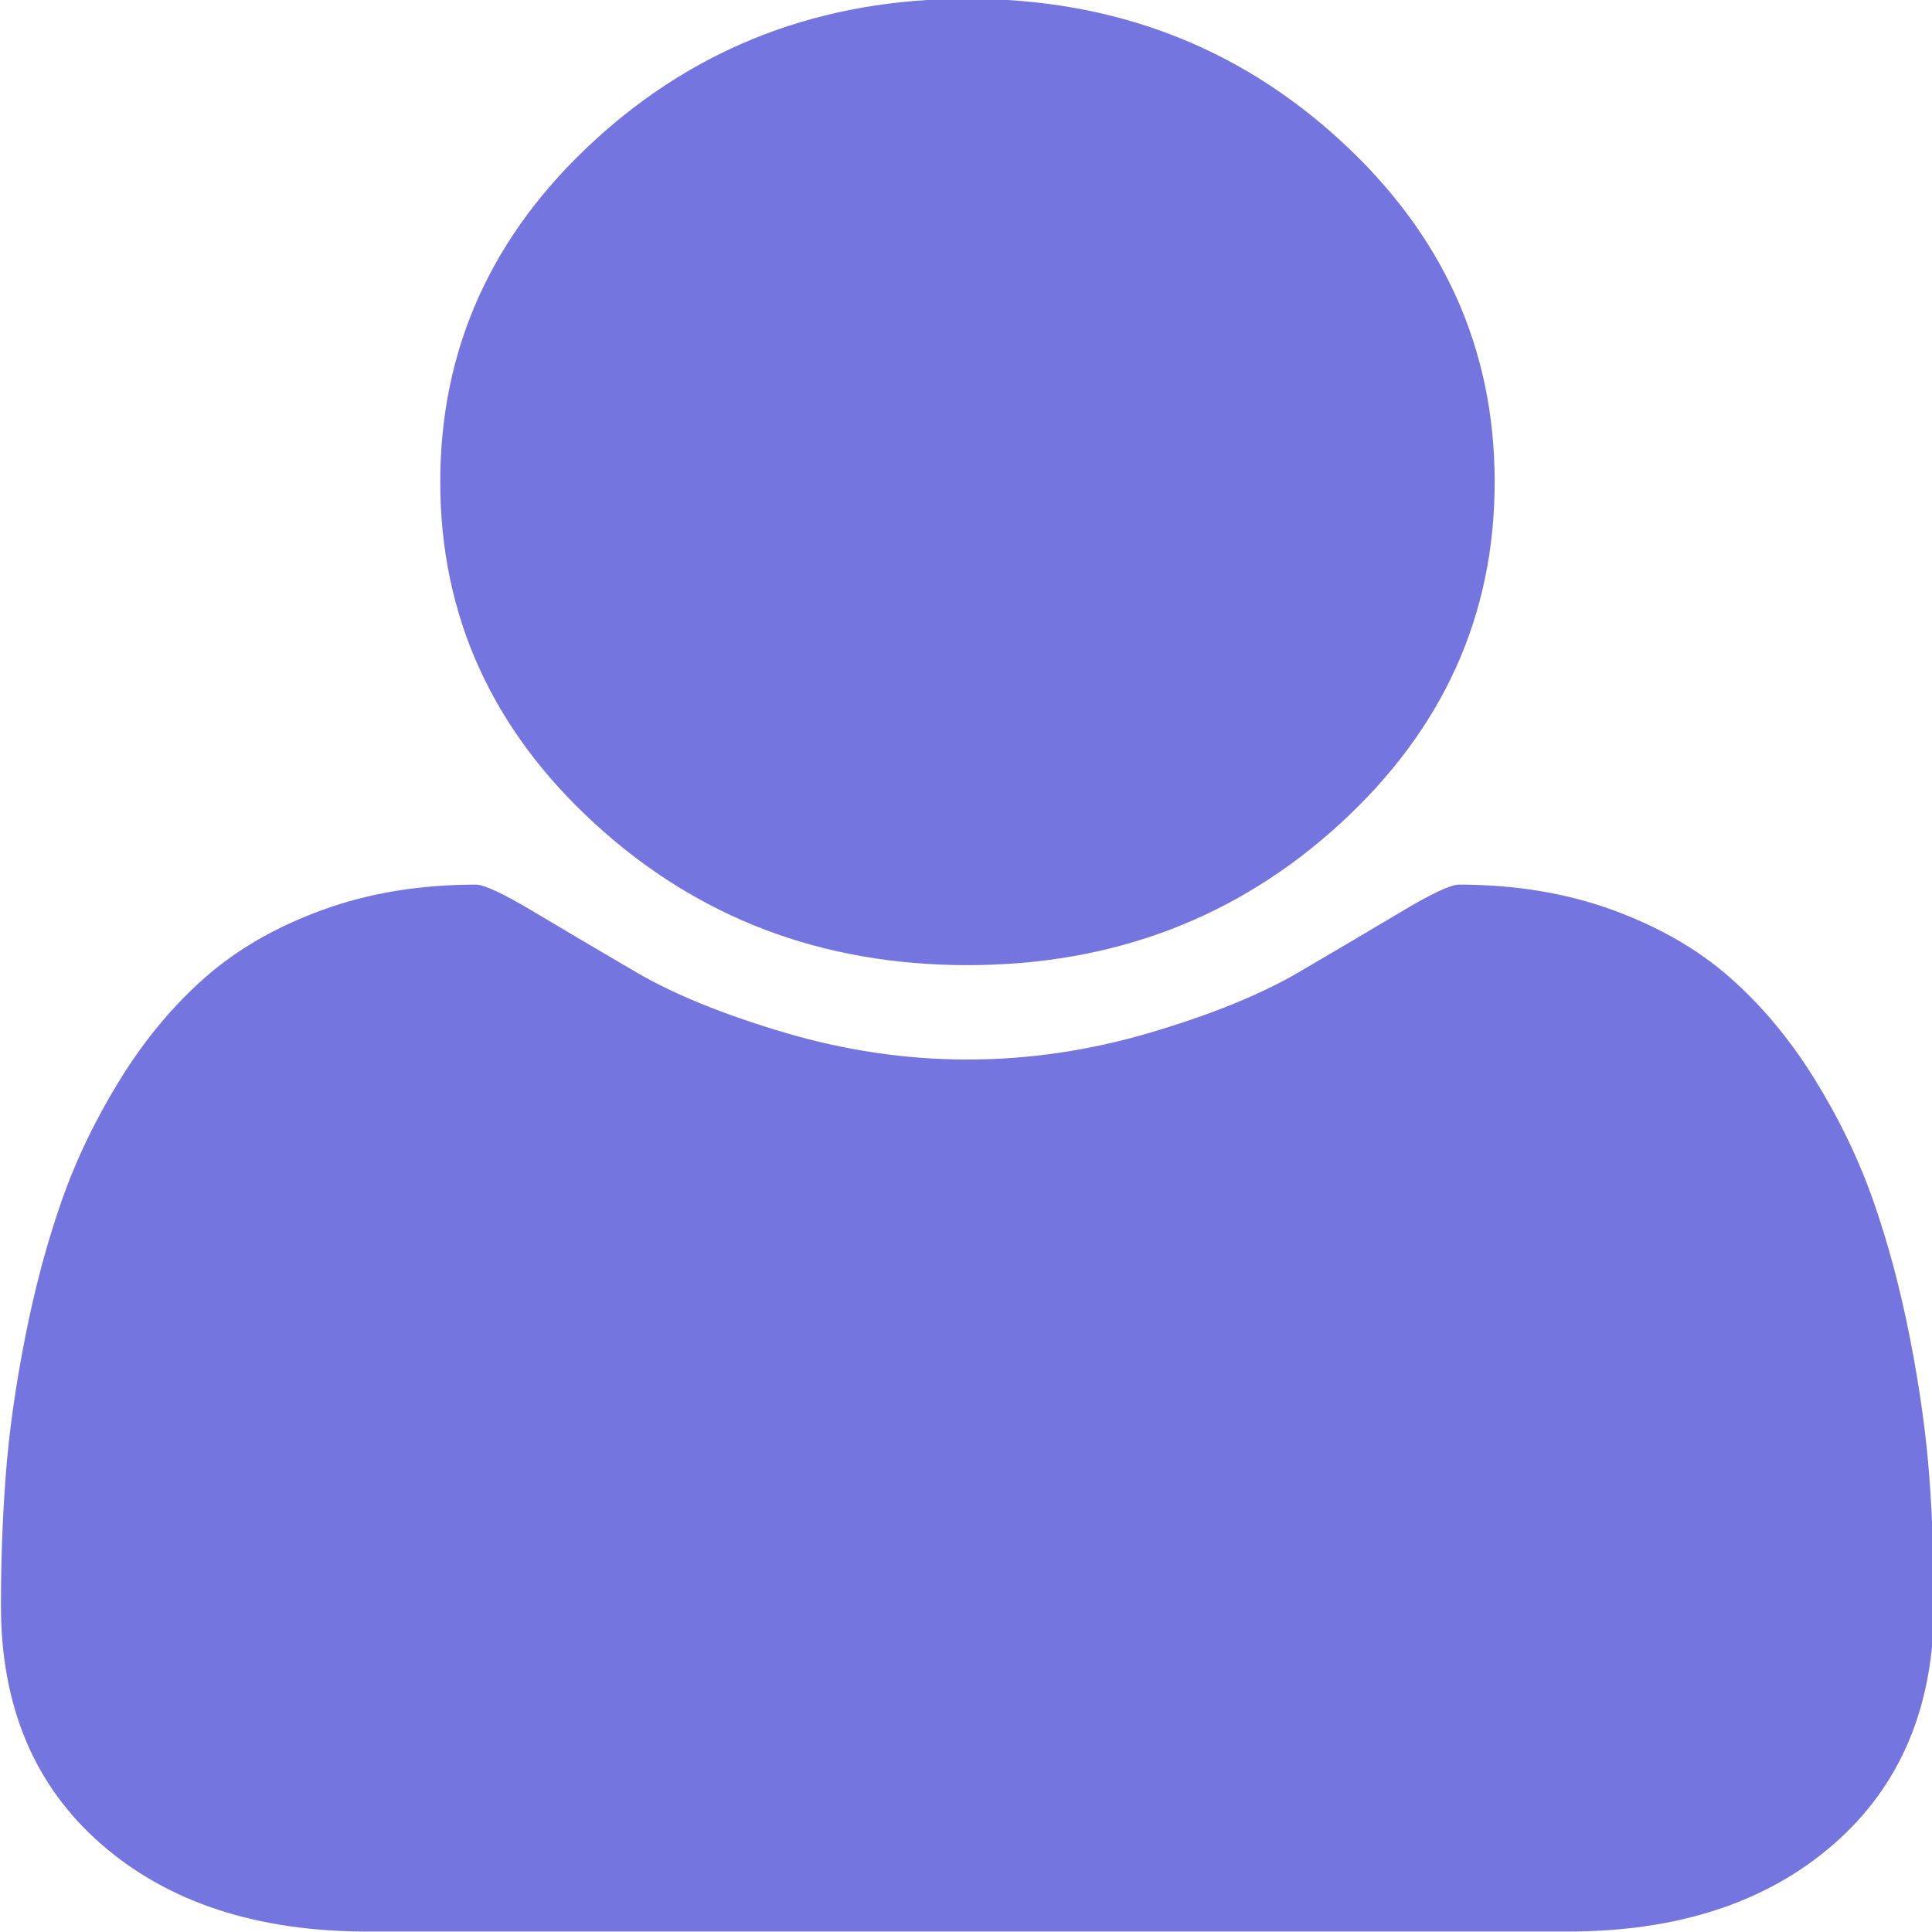
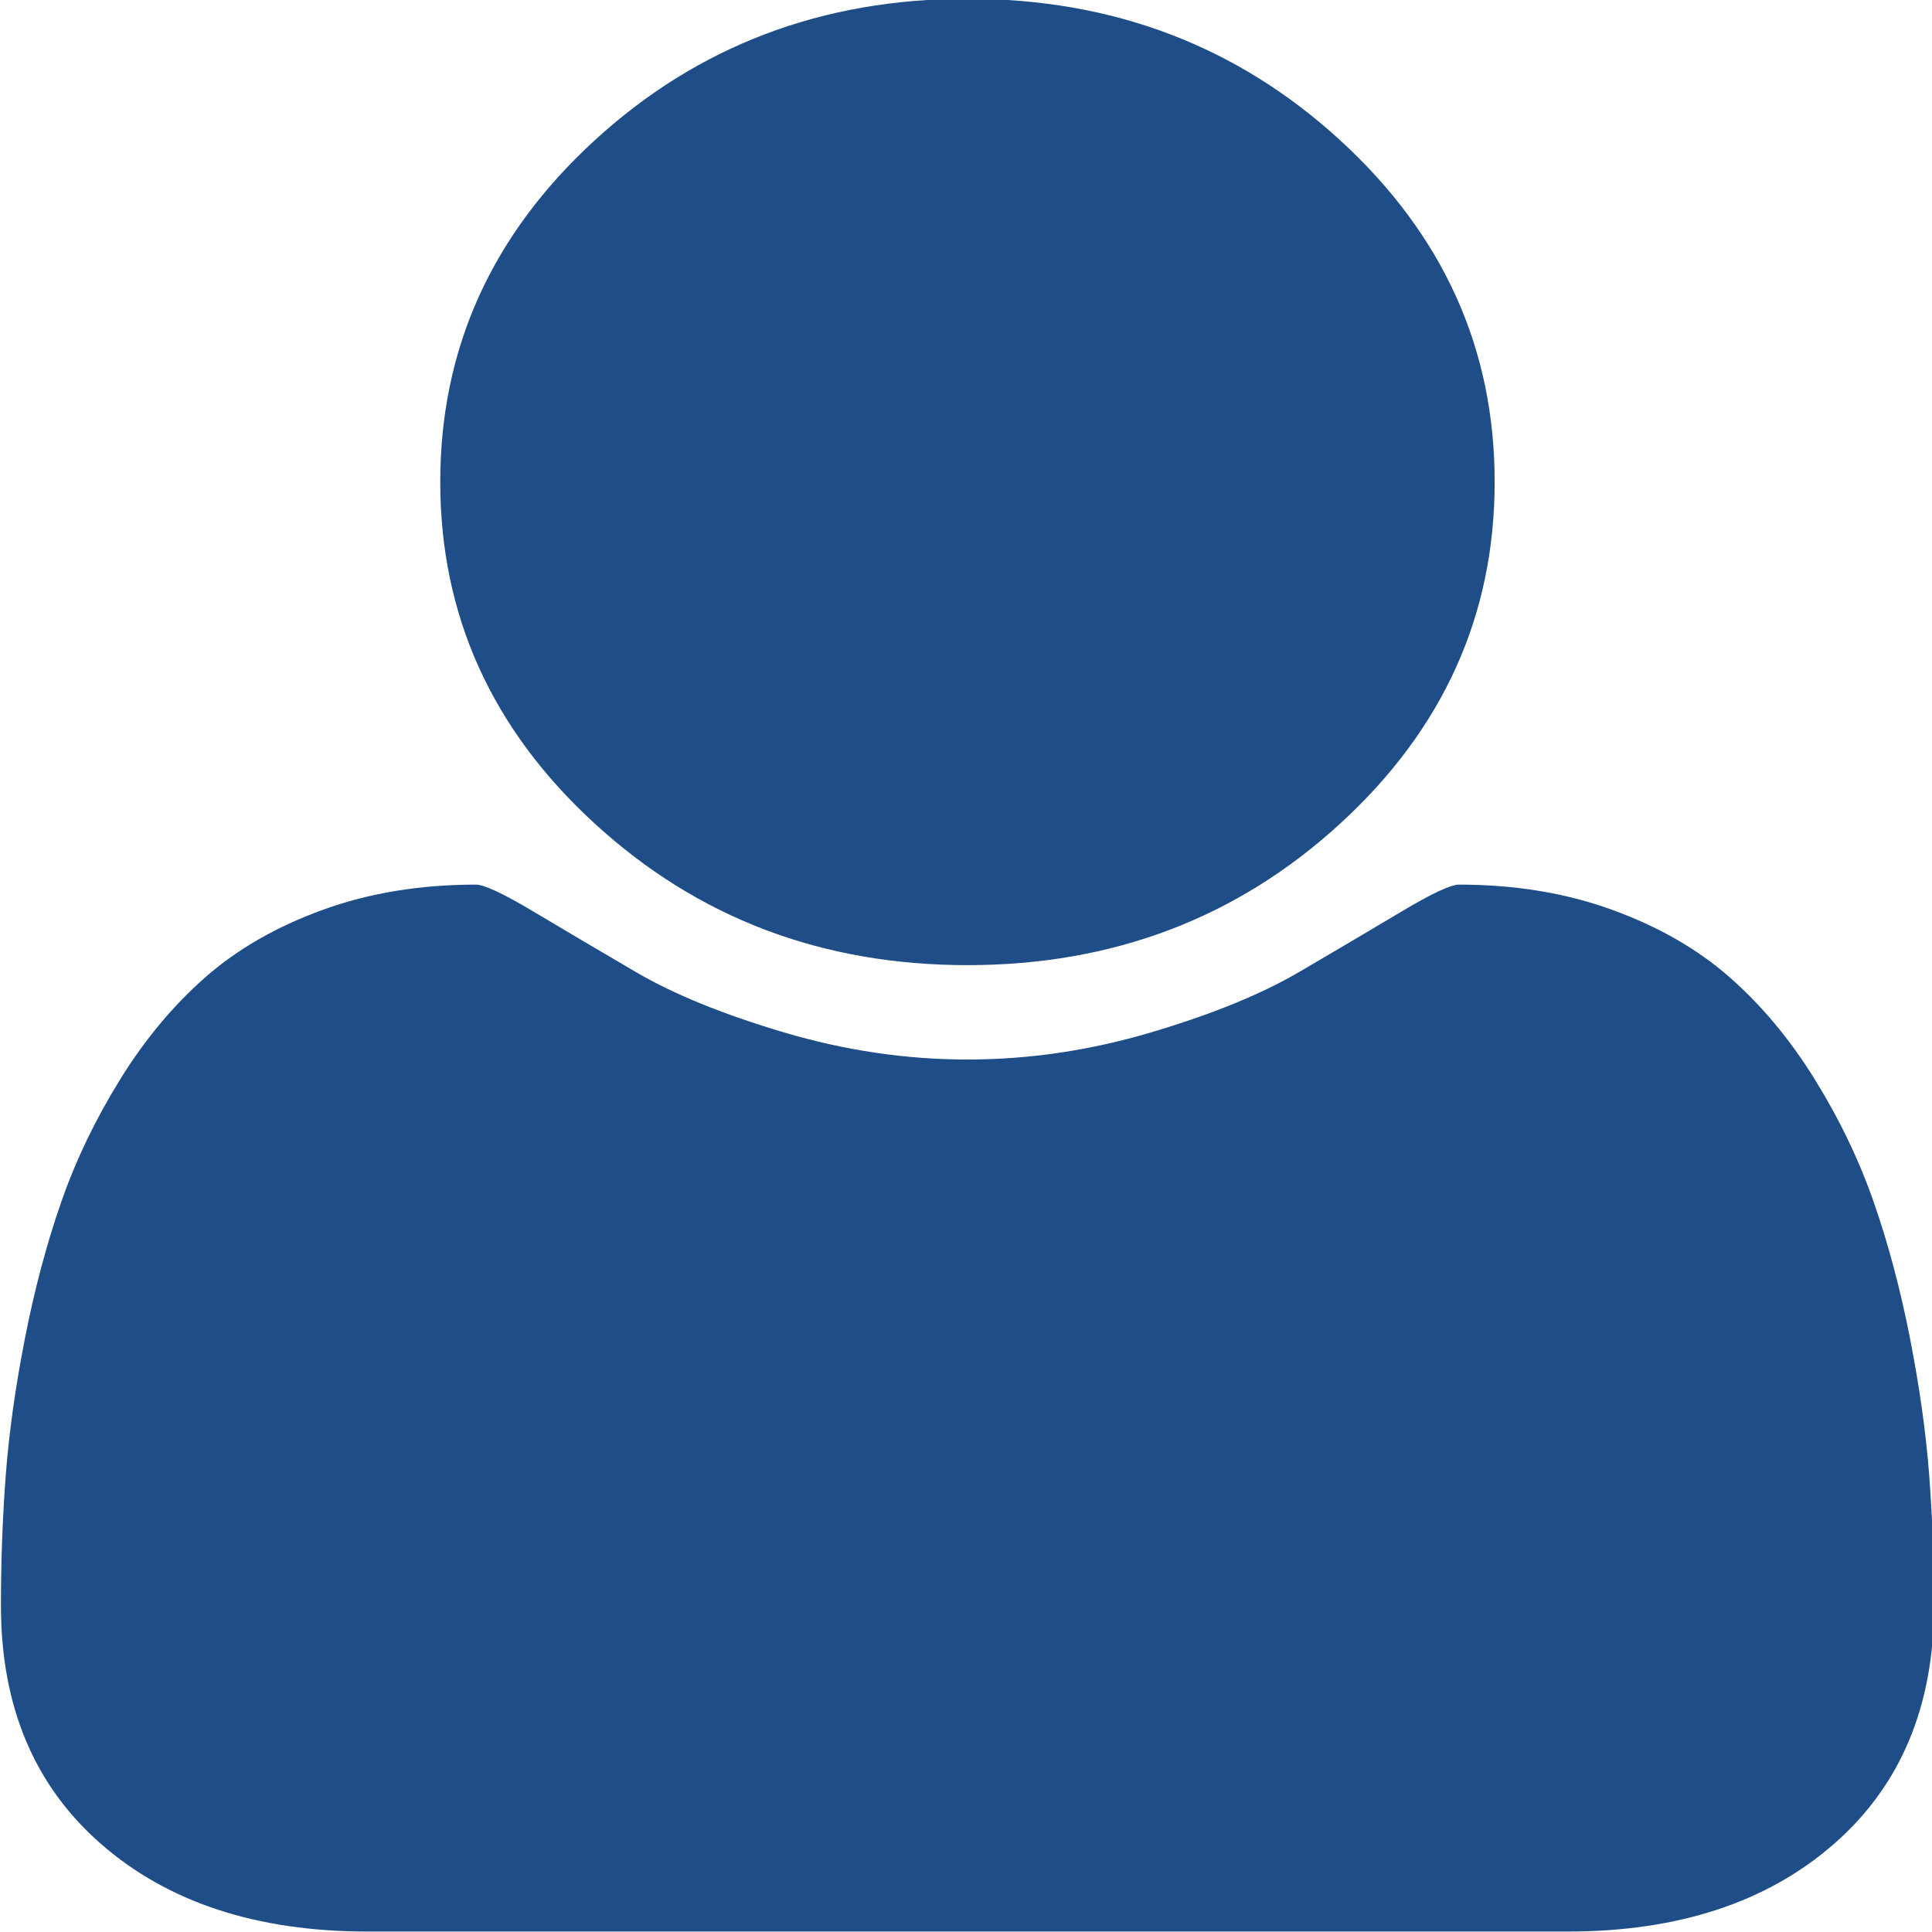
<svg xmlns="http://www.w3.org/2000/svg" width="512" height="512" viewBox="0 0 512 512">
-   <path d="M512.53 425.51q0 40.017-26.56 63.193-26.56 23.176-70.585 23.176H97.392q-44.025 0-70.585-23.177Q.247 465.527.247 425.51q0-17.673 1.274-34.513t5.094-36.35q3.82-19.507 9.642-36.18 5.82-16.674 15.645-32.514 9.825-15.84 22.56-27.01 12.733-11.172 31.107-17.84 18.374-6.67 40.568-6.67 3.274 0 15.28 7.17 12.008 7.168 27.107 16.005 15.1 8.837 39.294 16.007 24.195 7.17 48.572 7.17 24.377 0 48.573-7.17t39.295-16.007q15.1-8.837 27.106-16.006 12.007-7.17 15.282-7.17 22.194 0 40.568 6.67t31.108 17.84q12.734 11.17 22.558 27.01 9.823 15.84 15.645 32.515 5.822 16.673 9.642 36.18 3.82 19.51 5.094 36.35 1.274 16.84 1.274 34.514zM396.1 127.723q0 53.02-40.932 90.537-40.932 37.514-98.782 37.514-57.85 0-98.78-37.515-40.933-37.517-40.933-90.538 0-53.022 40.932-90.538Q198.537-.33 256.387-.33t98.783 37.514q40.932 37.516 40.932 90.538z" fill="#7575E0" />
+   <path d="M512.53 425.51q0 40.017-26.56 63.193-26.56 23.176-70.585 23.176H97.392q-44.025 0-70.585-23.177Q.247 465.527.247 425.51q0-17.673 1.274-34.513t5.094-36.35q3.82-19.507 9.642-36.18 5.82-16.674 15.645-32.514 9.825-15.84 22.56-27.01 12.733-11.172 31.107-17.84 18.374-6.67 40.568-6.67 3.274 0 15.28 7.17 12.008 7.168 27.107 16.005 15.1 8.837 39.294 16.007 24.195 7.17 48.572 7.17 24.377 0 48.573-7.17t39.295-16.007q15.1-8.837 27.106-16.006 12.007-7.17 15.282-7.17 22.194 0 40.568 6.67t31.108 17.84q12.734 11.17 22.558 27.01 9.823 15.84 15.645 32.515 5.822 16.673 9.642 36.18 3.82 19.51 5.094 36.35 1.274 16.84 1.274 34.514zM396.1 127.723q0 53.02-40.932 90.537-40.932 37.514-98.782 37.514-57.85 0-98.78-37.515-40.933-37.517-40.933-90.538 0-53.022 40.932-90.538Q198.537-.33 256.387-.33t98.783 37.514q40.932 37.516 40.932 90.538z" fill="#1F4D87" />
</svg>
